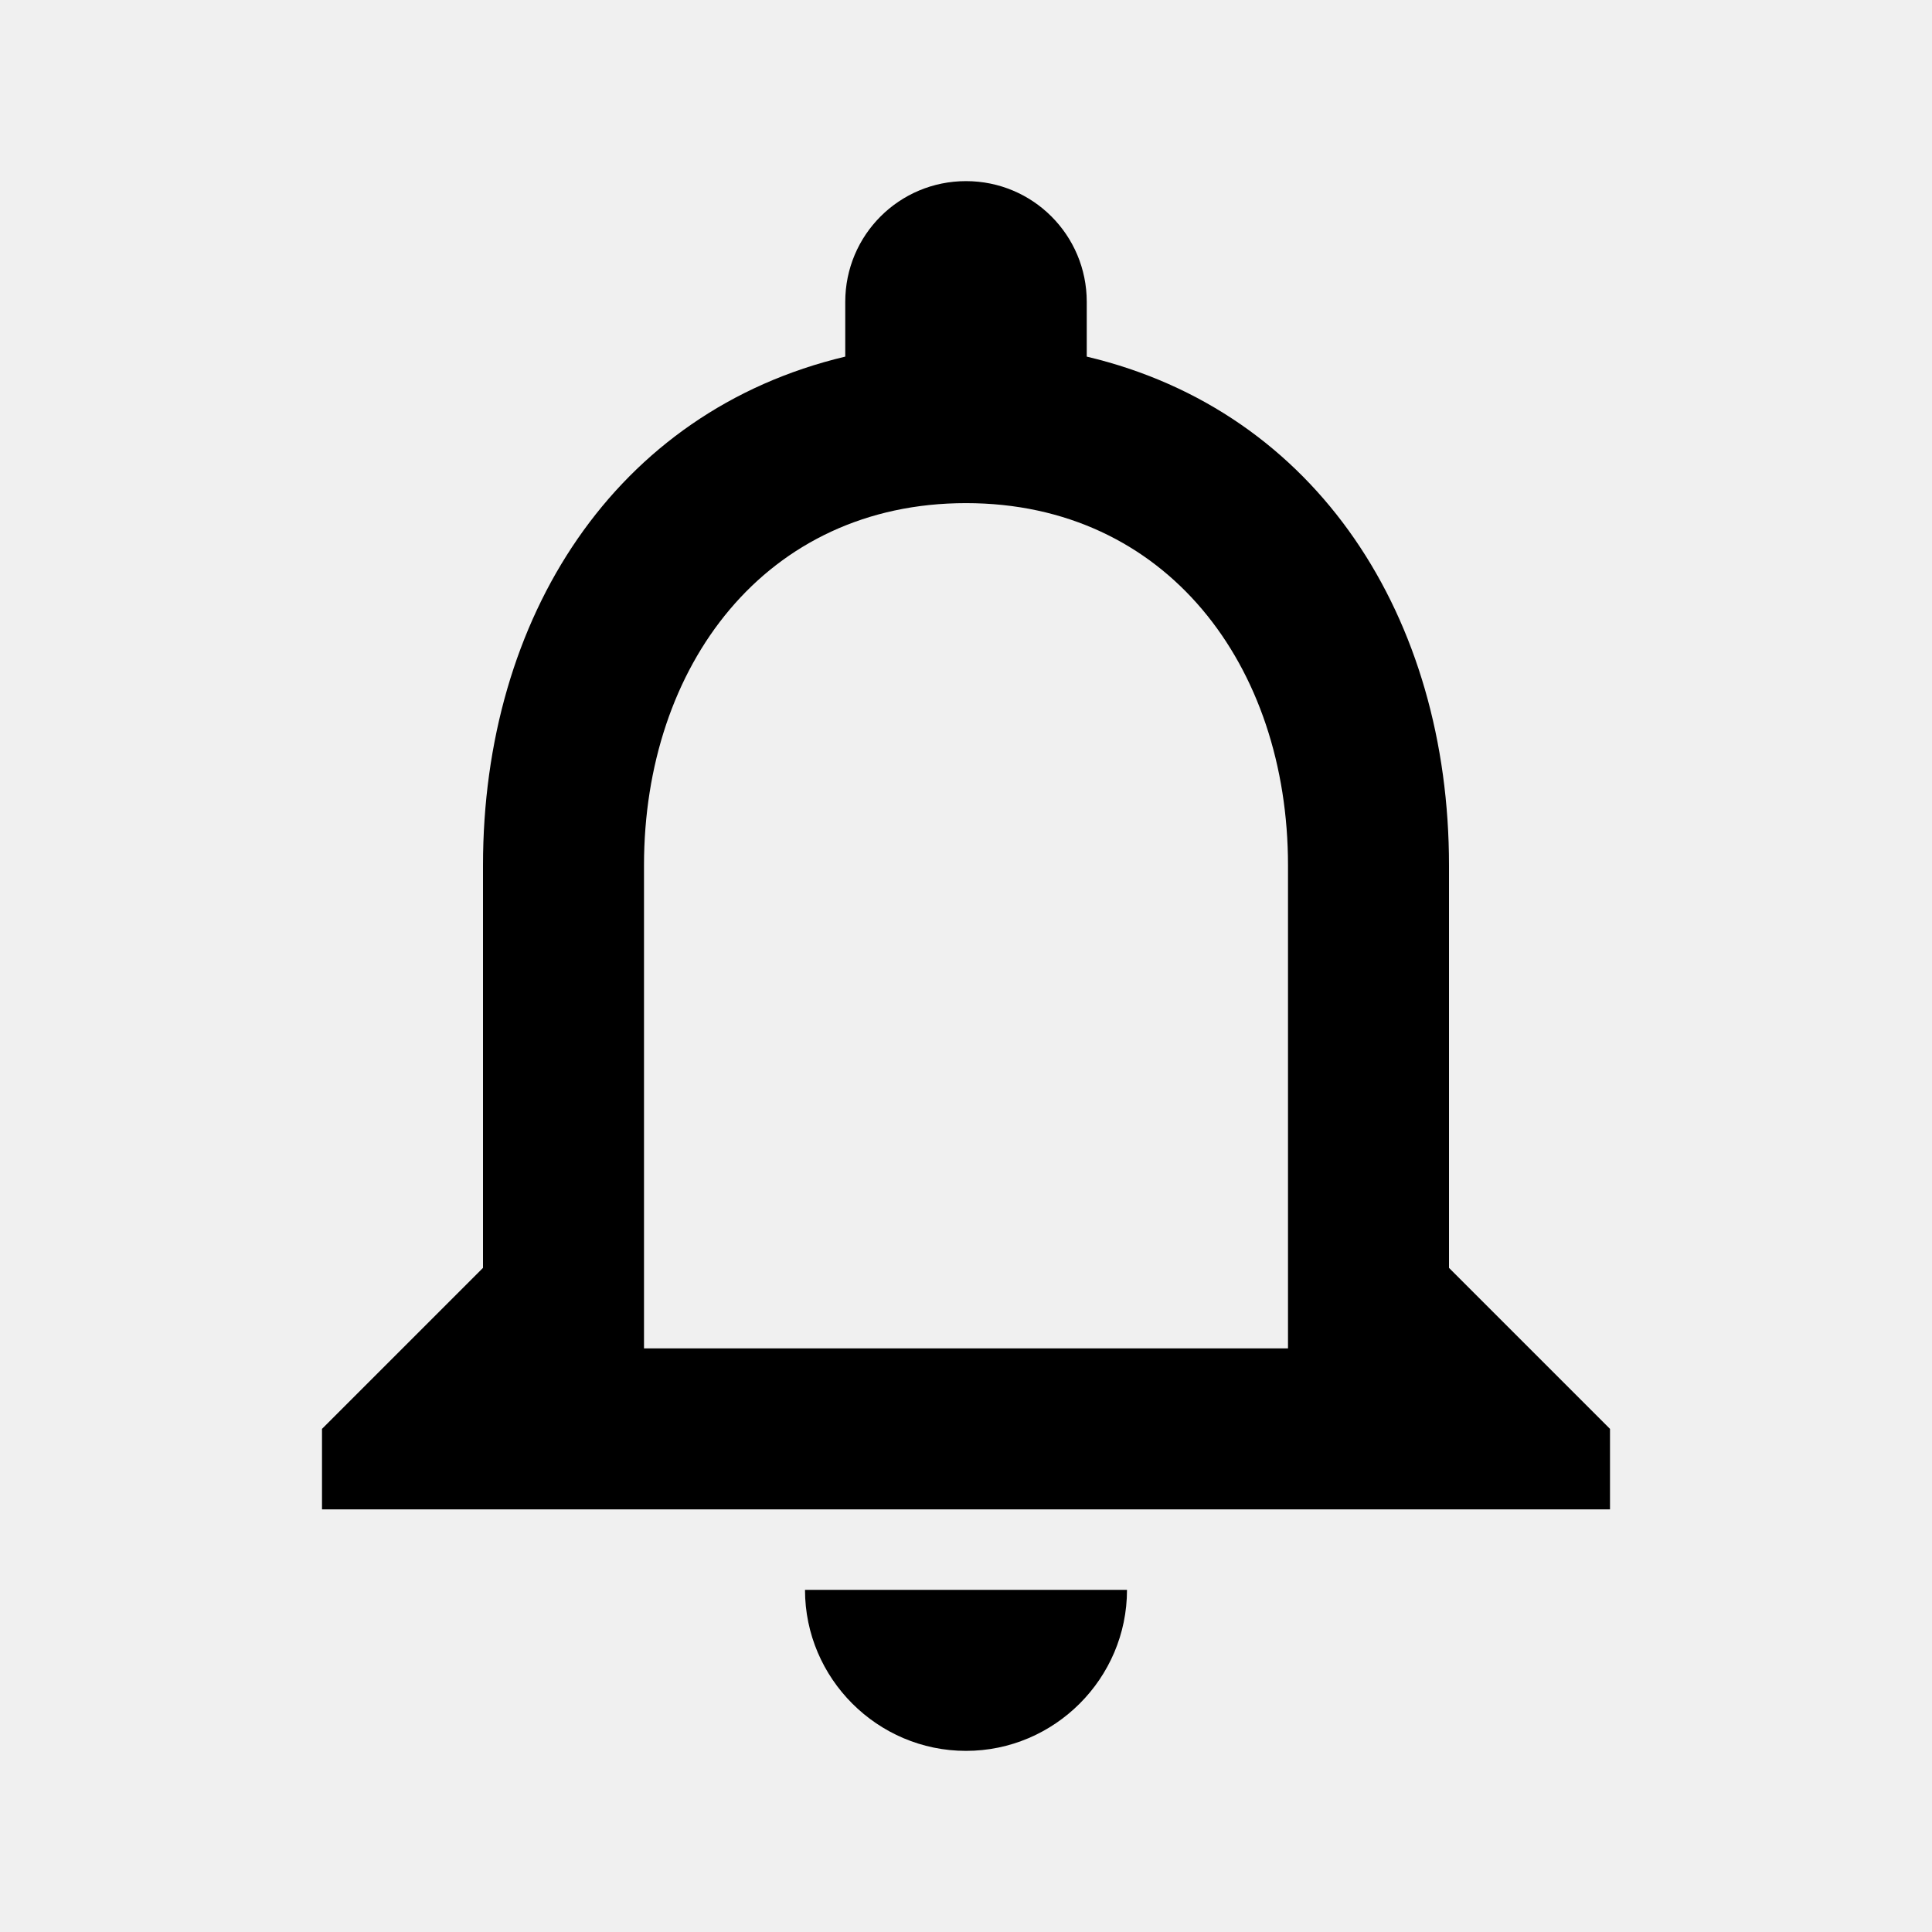
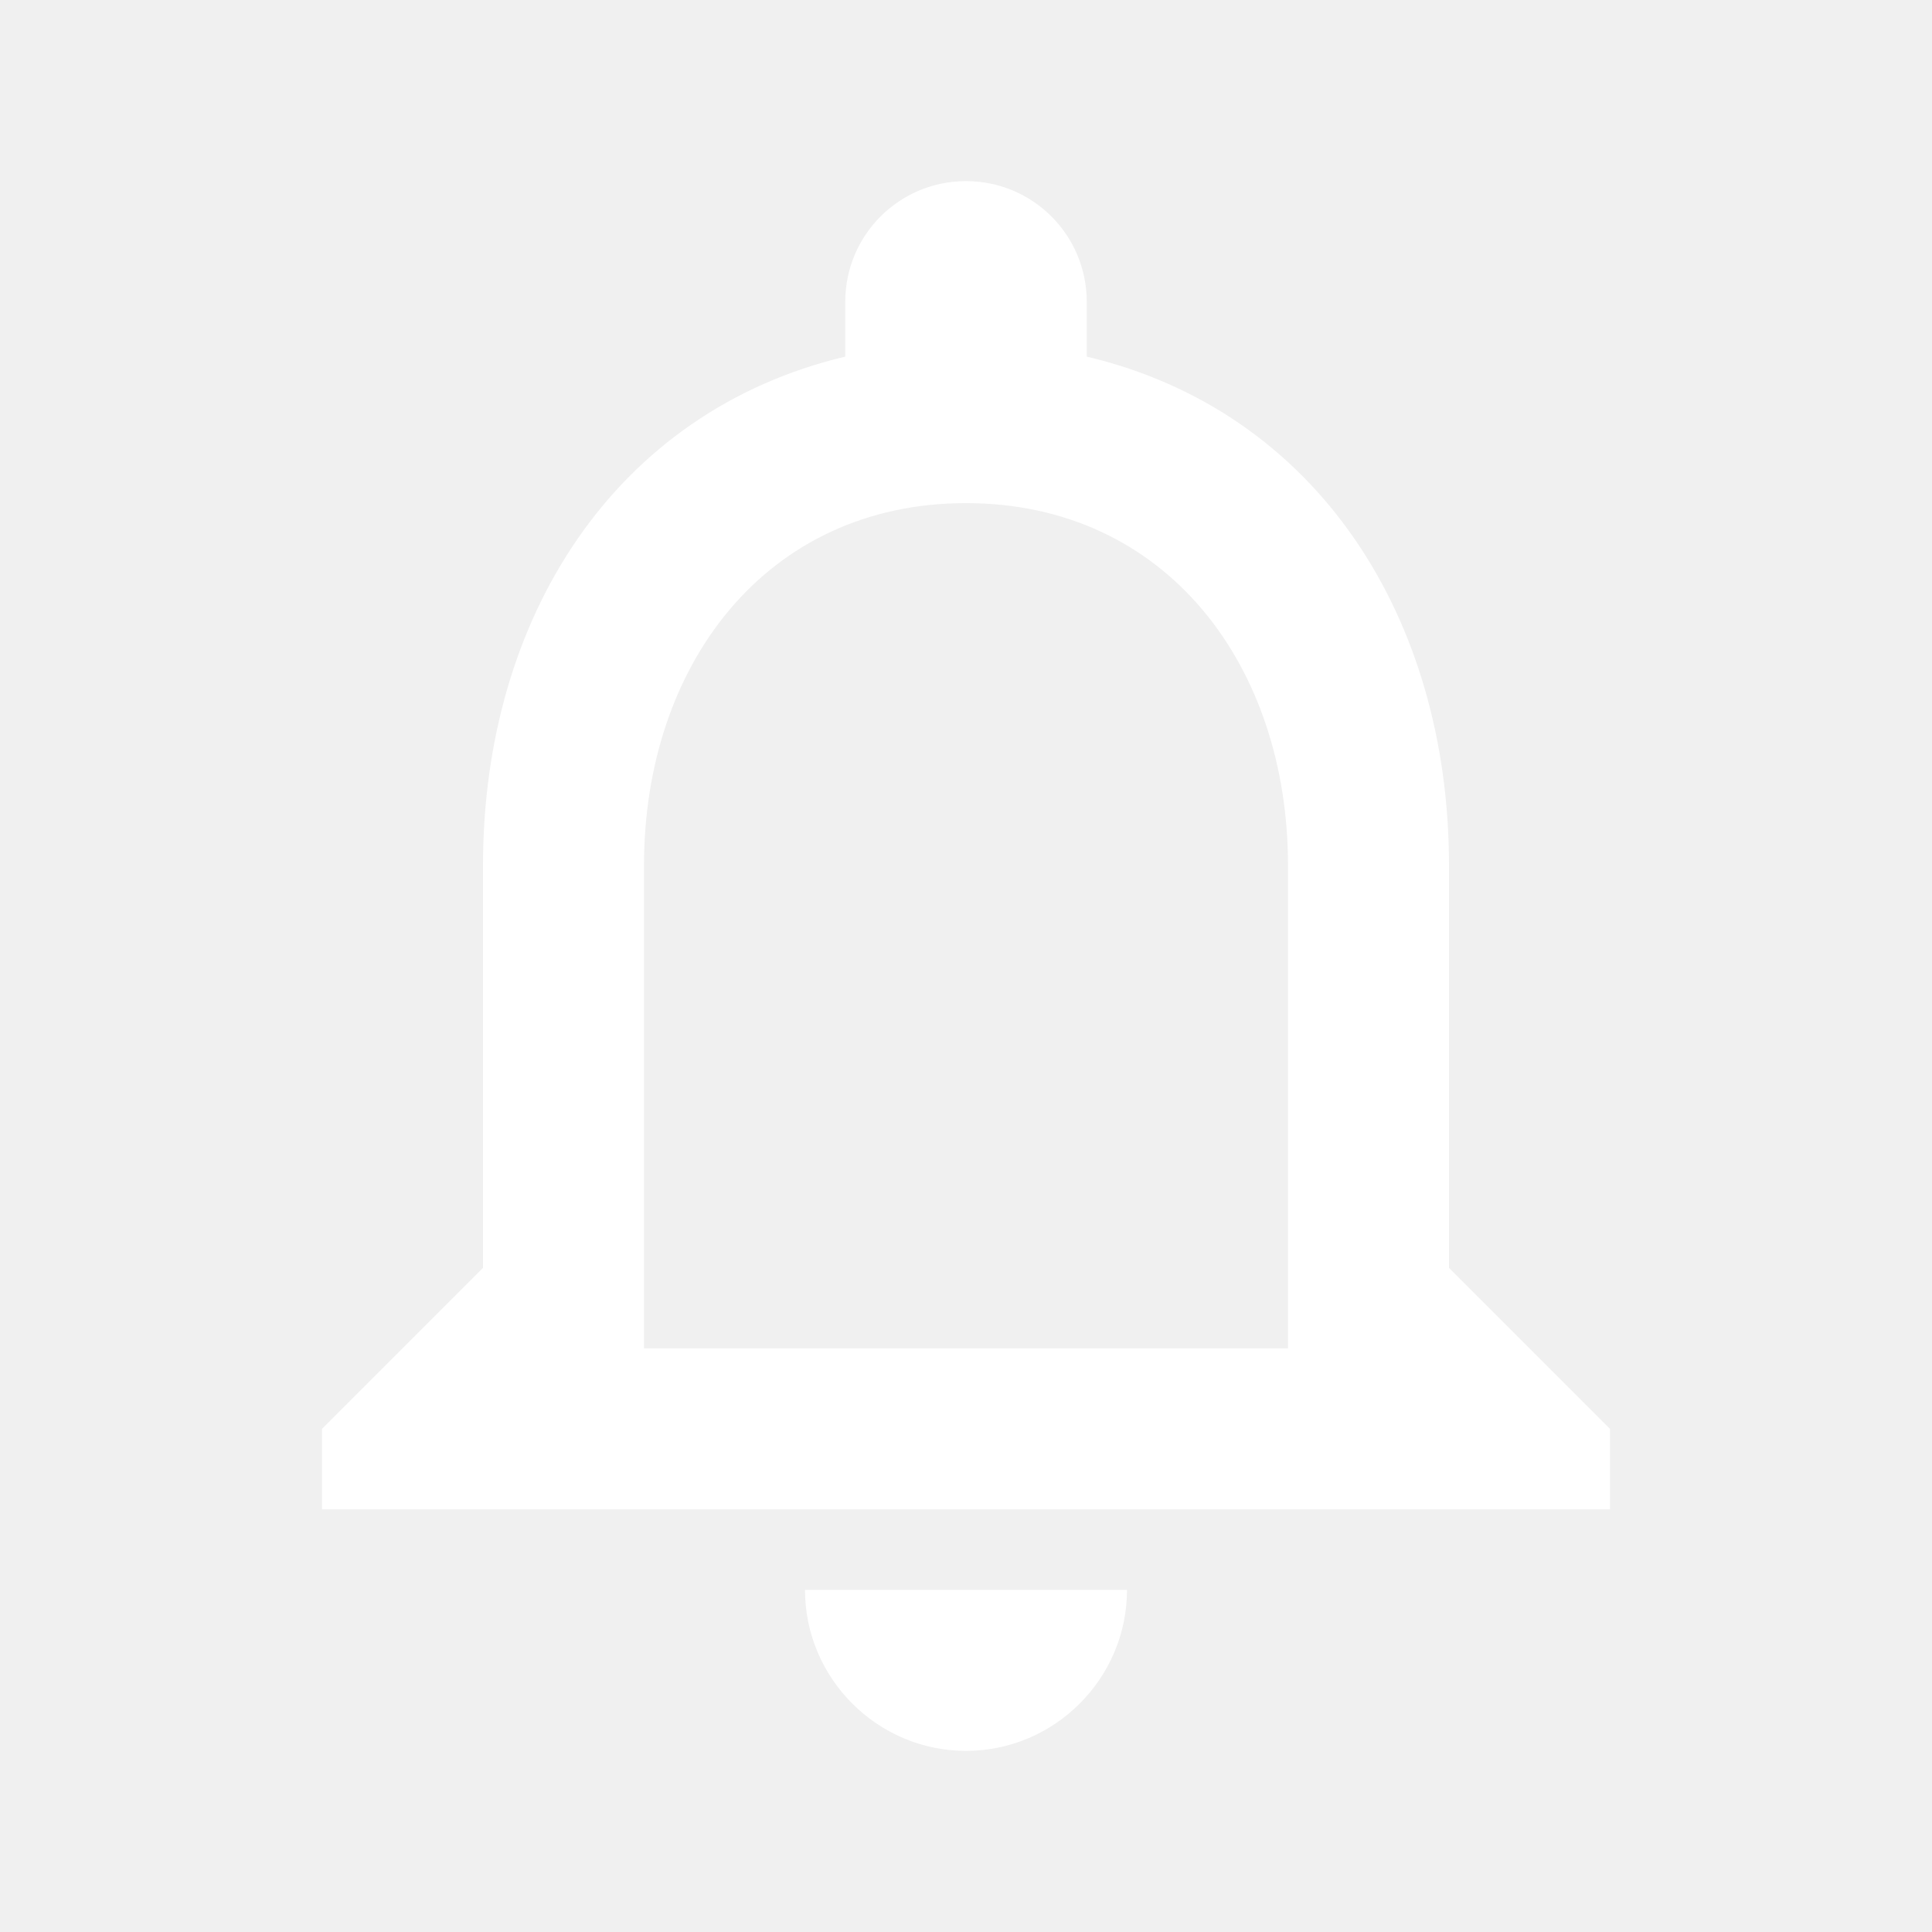
<svg xmlns="http://www.w3.org/2000/svg" width="24" height="24" viewBox="0 0 24 24">
-   <path fill-rule="evenodd" clip-rule="evenodd" d="M18 15.75v-5c0-3.07-1.63-5.64-4.5-6.32v-.68c0-.83-.67-1.5-1.5-1.5s-1.5.67-1.5 1.5v.68C7.64 5.11 6 7.67 6 10.75v5l-2 2v1h16v-1l-2-2zm-6 6c1.1 0 2-.9 2-2h-4c0 1.1.9 2 2 2zm-4-5h8v-6c0-2.48-1.51-4.5-4-4.5s-4 2.02-4 4.5v6z" />
+   <path fill="#FFFFFF" fill-rule="evenodd" clip-rule="evenodd" d="M18 15.75v-5c0-3.07-1.63-5.64-4.5-6.32v-.68c0-.83-.67-1.5-1.5-1.5s-1.5.67-1.5 1.5v.68C7.64 5.11 6 7.67 6 10.75v5l-2 2v1h16v-1l-2-2zm-6 6c1.1 0 2-.9 2-2h-4c0 1.1.9 2 2 2zm-4-5h8v-6c0-2.48-1.51-4.5-4-4.5s-4 2.02-4 4.5v6z" />
</svg>
